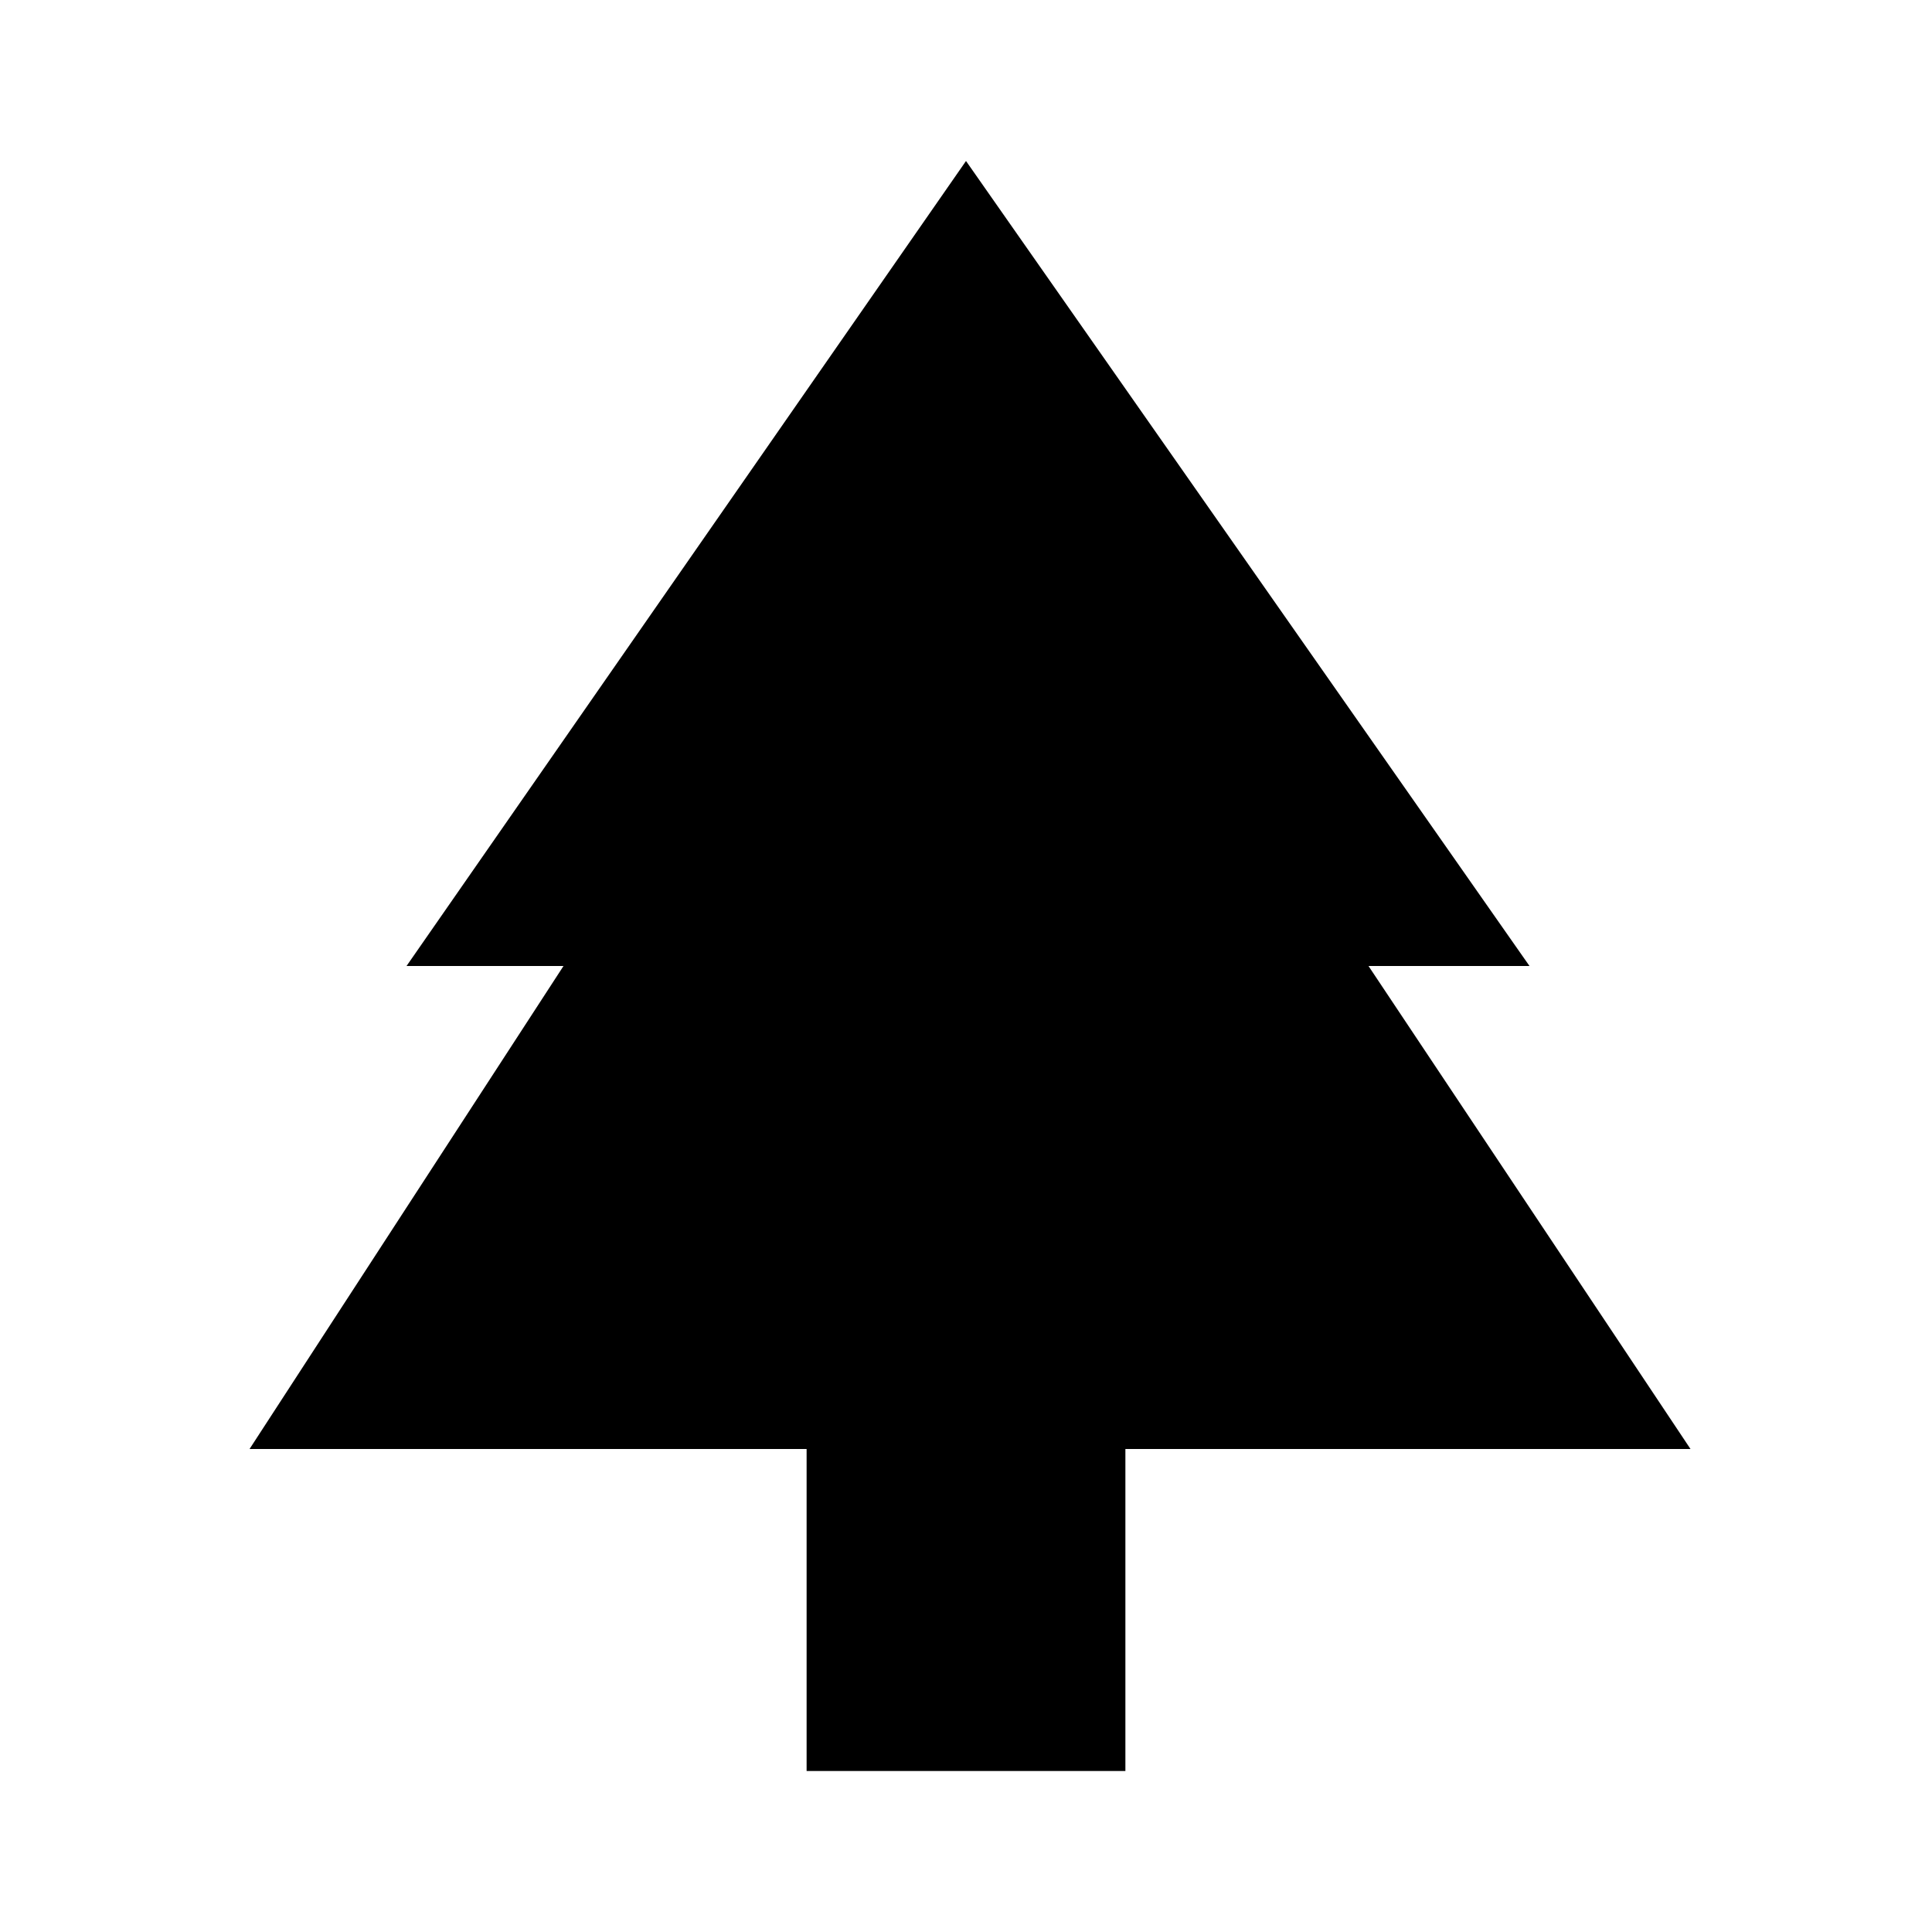
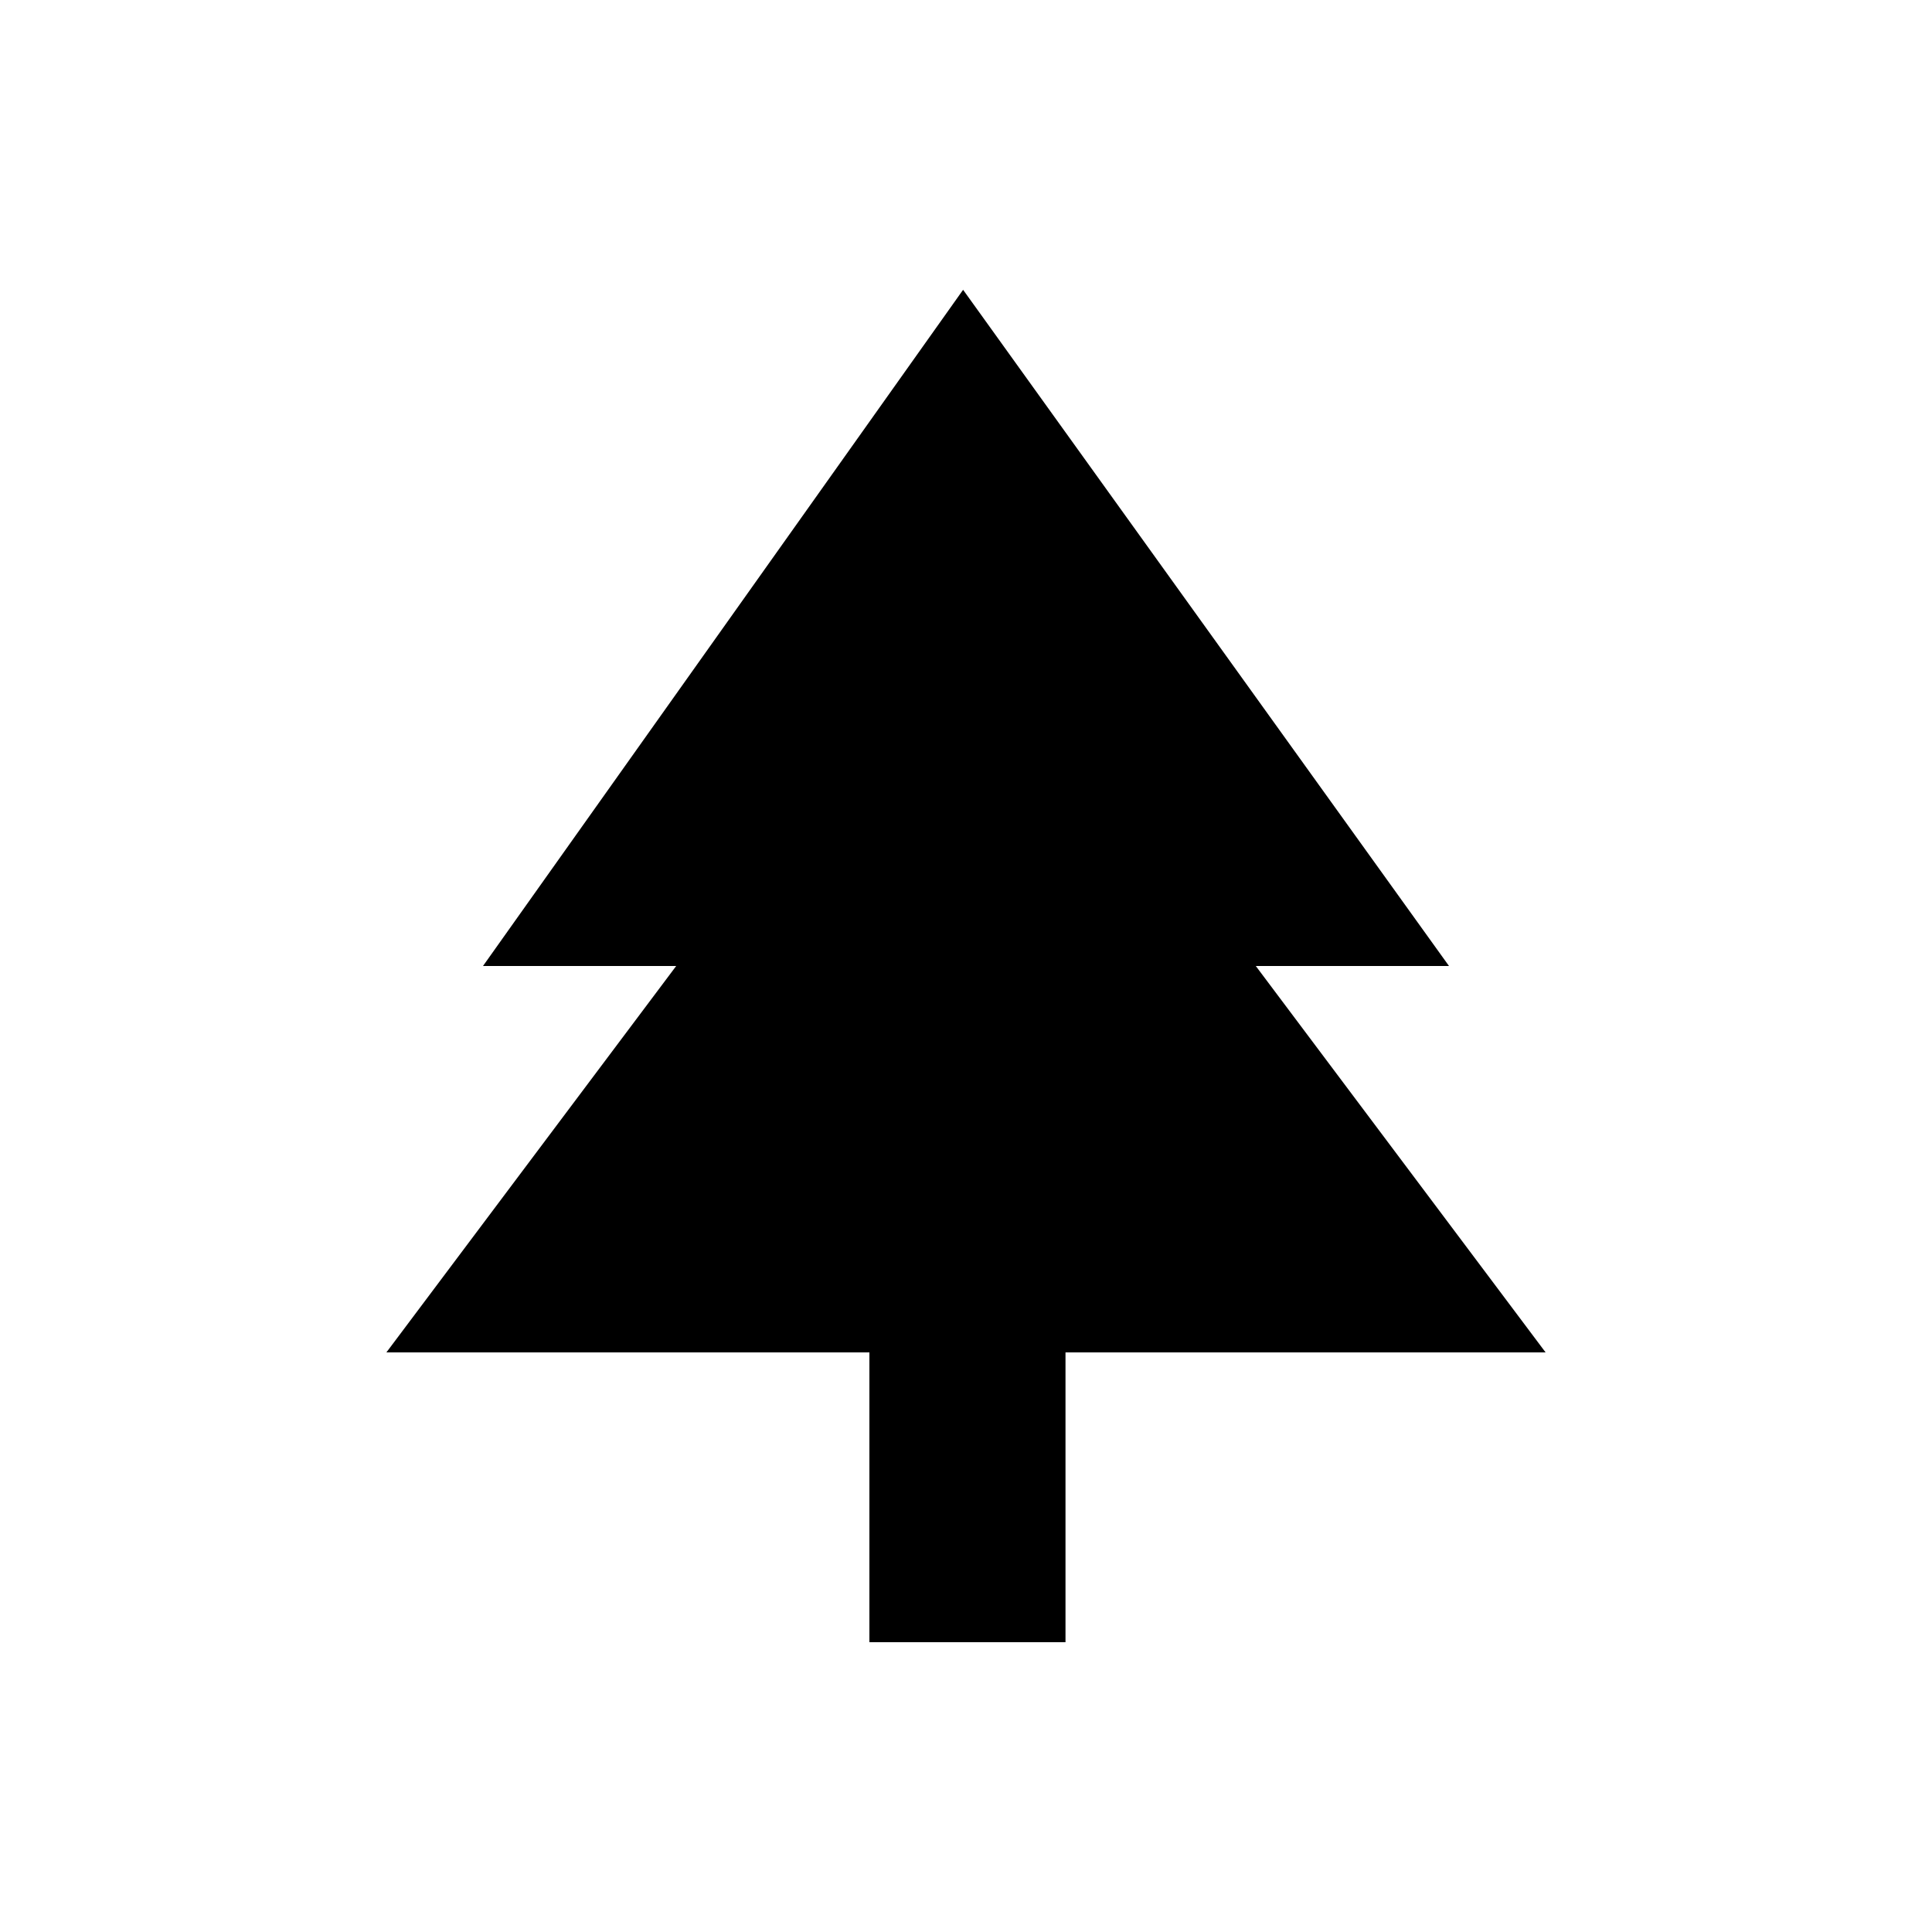
- <svg xmlns="http://www.w3.org/2000/svg" enable-background="new 0 0 24 24" height="24" viewBox="0 0 24 24" width="24">
+ <svg xmlns="http://www.w3.org/2000/svg" enable-background="new 0 0 20 20" height="20" viewBox="0 0 20 20" width="20">
  <g>
-     <rect fill="none" height="24" width="24" />
+     <rect fill="none" height="20" width="20" />
  </g>
  <g>
-     <polygon points="17,12 19,12 12,2 5.05,12 7,12 3.1,18 10.02,18 10.02,22 13.98,22 13.98,18 21,18" />
+     <polygon points="13,10 15,10 9.97,3 5,10 7,10 4,14 9,14 9,17 11.03,17 11.03,14 16,14" />
  </g>
</svg>
